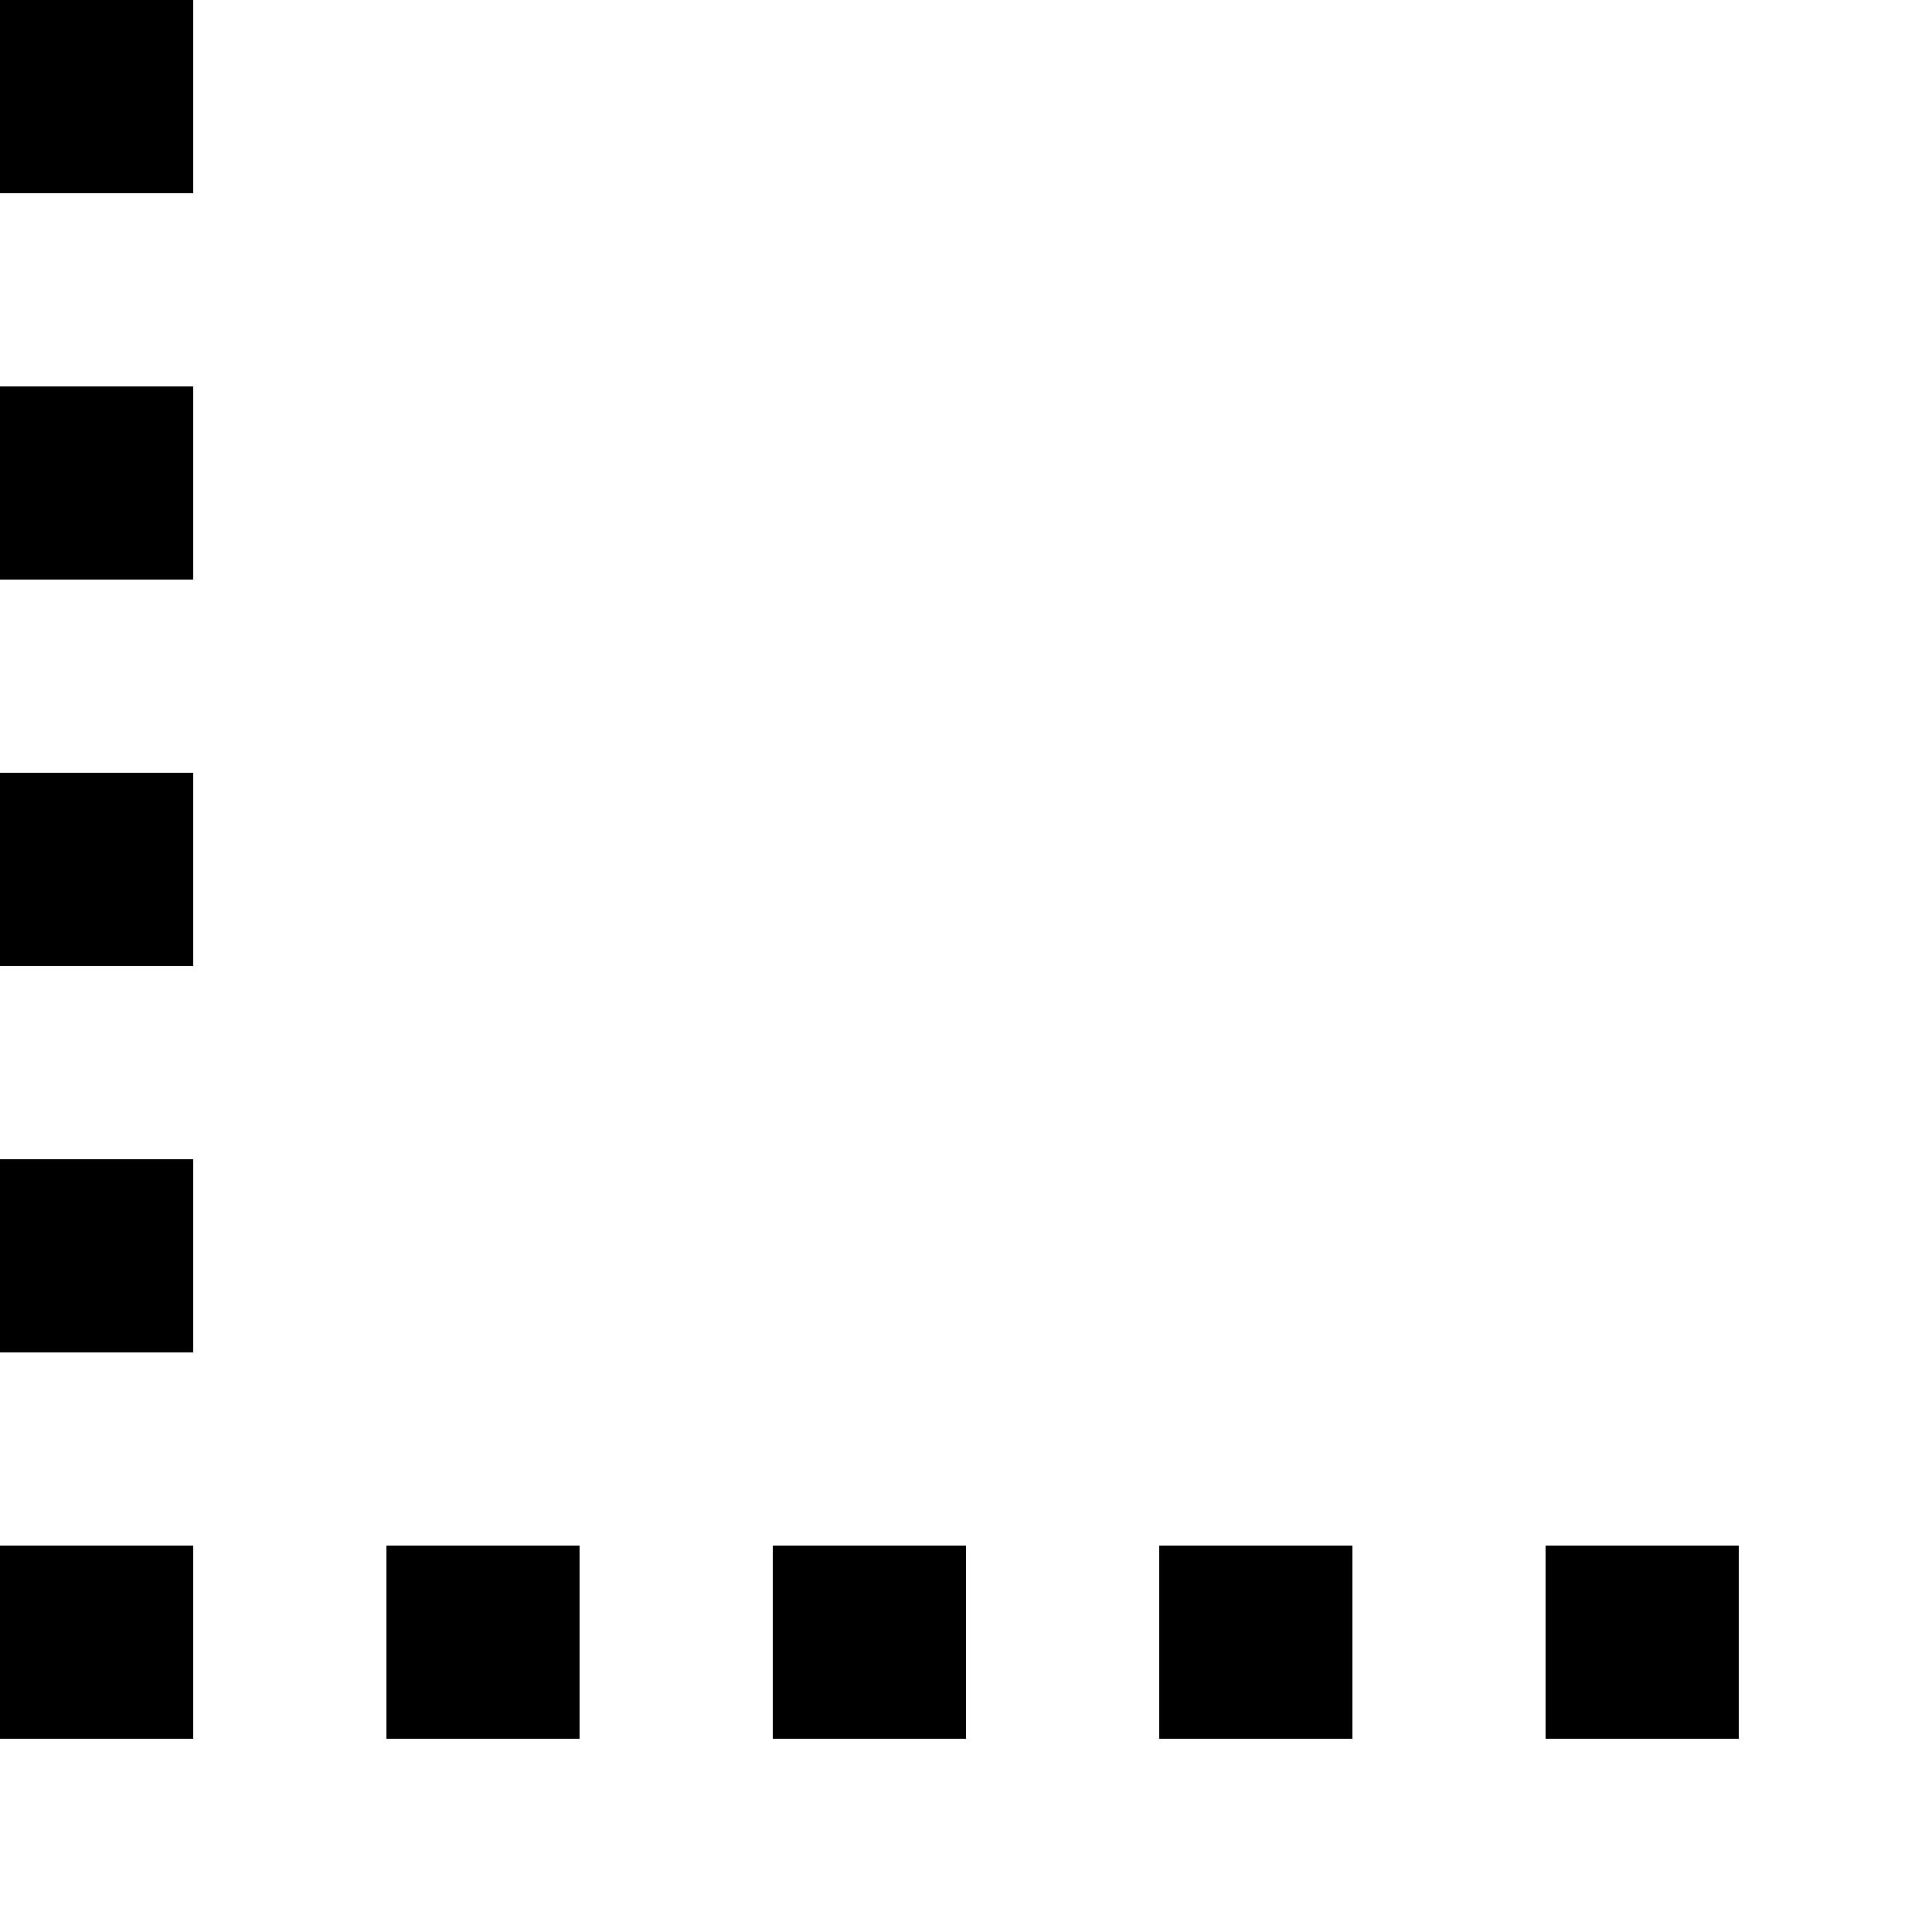
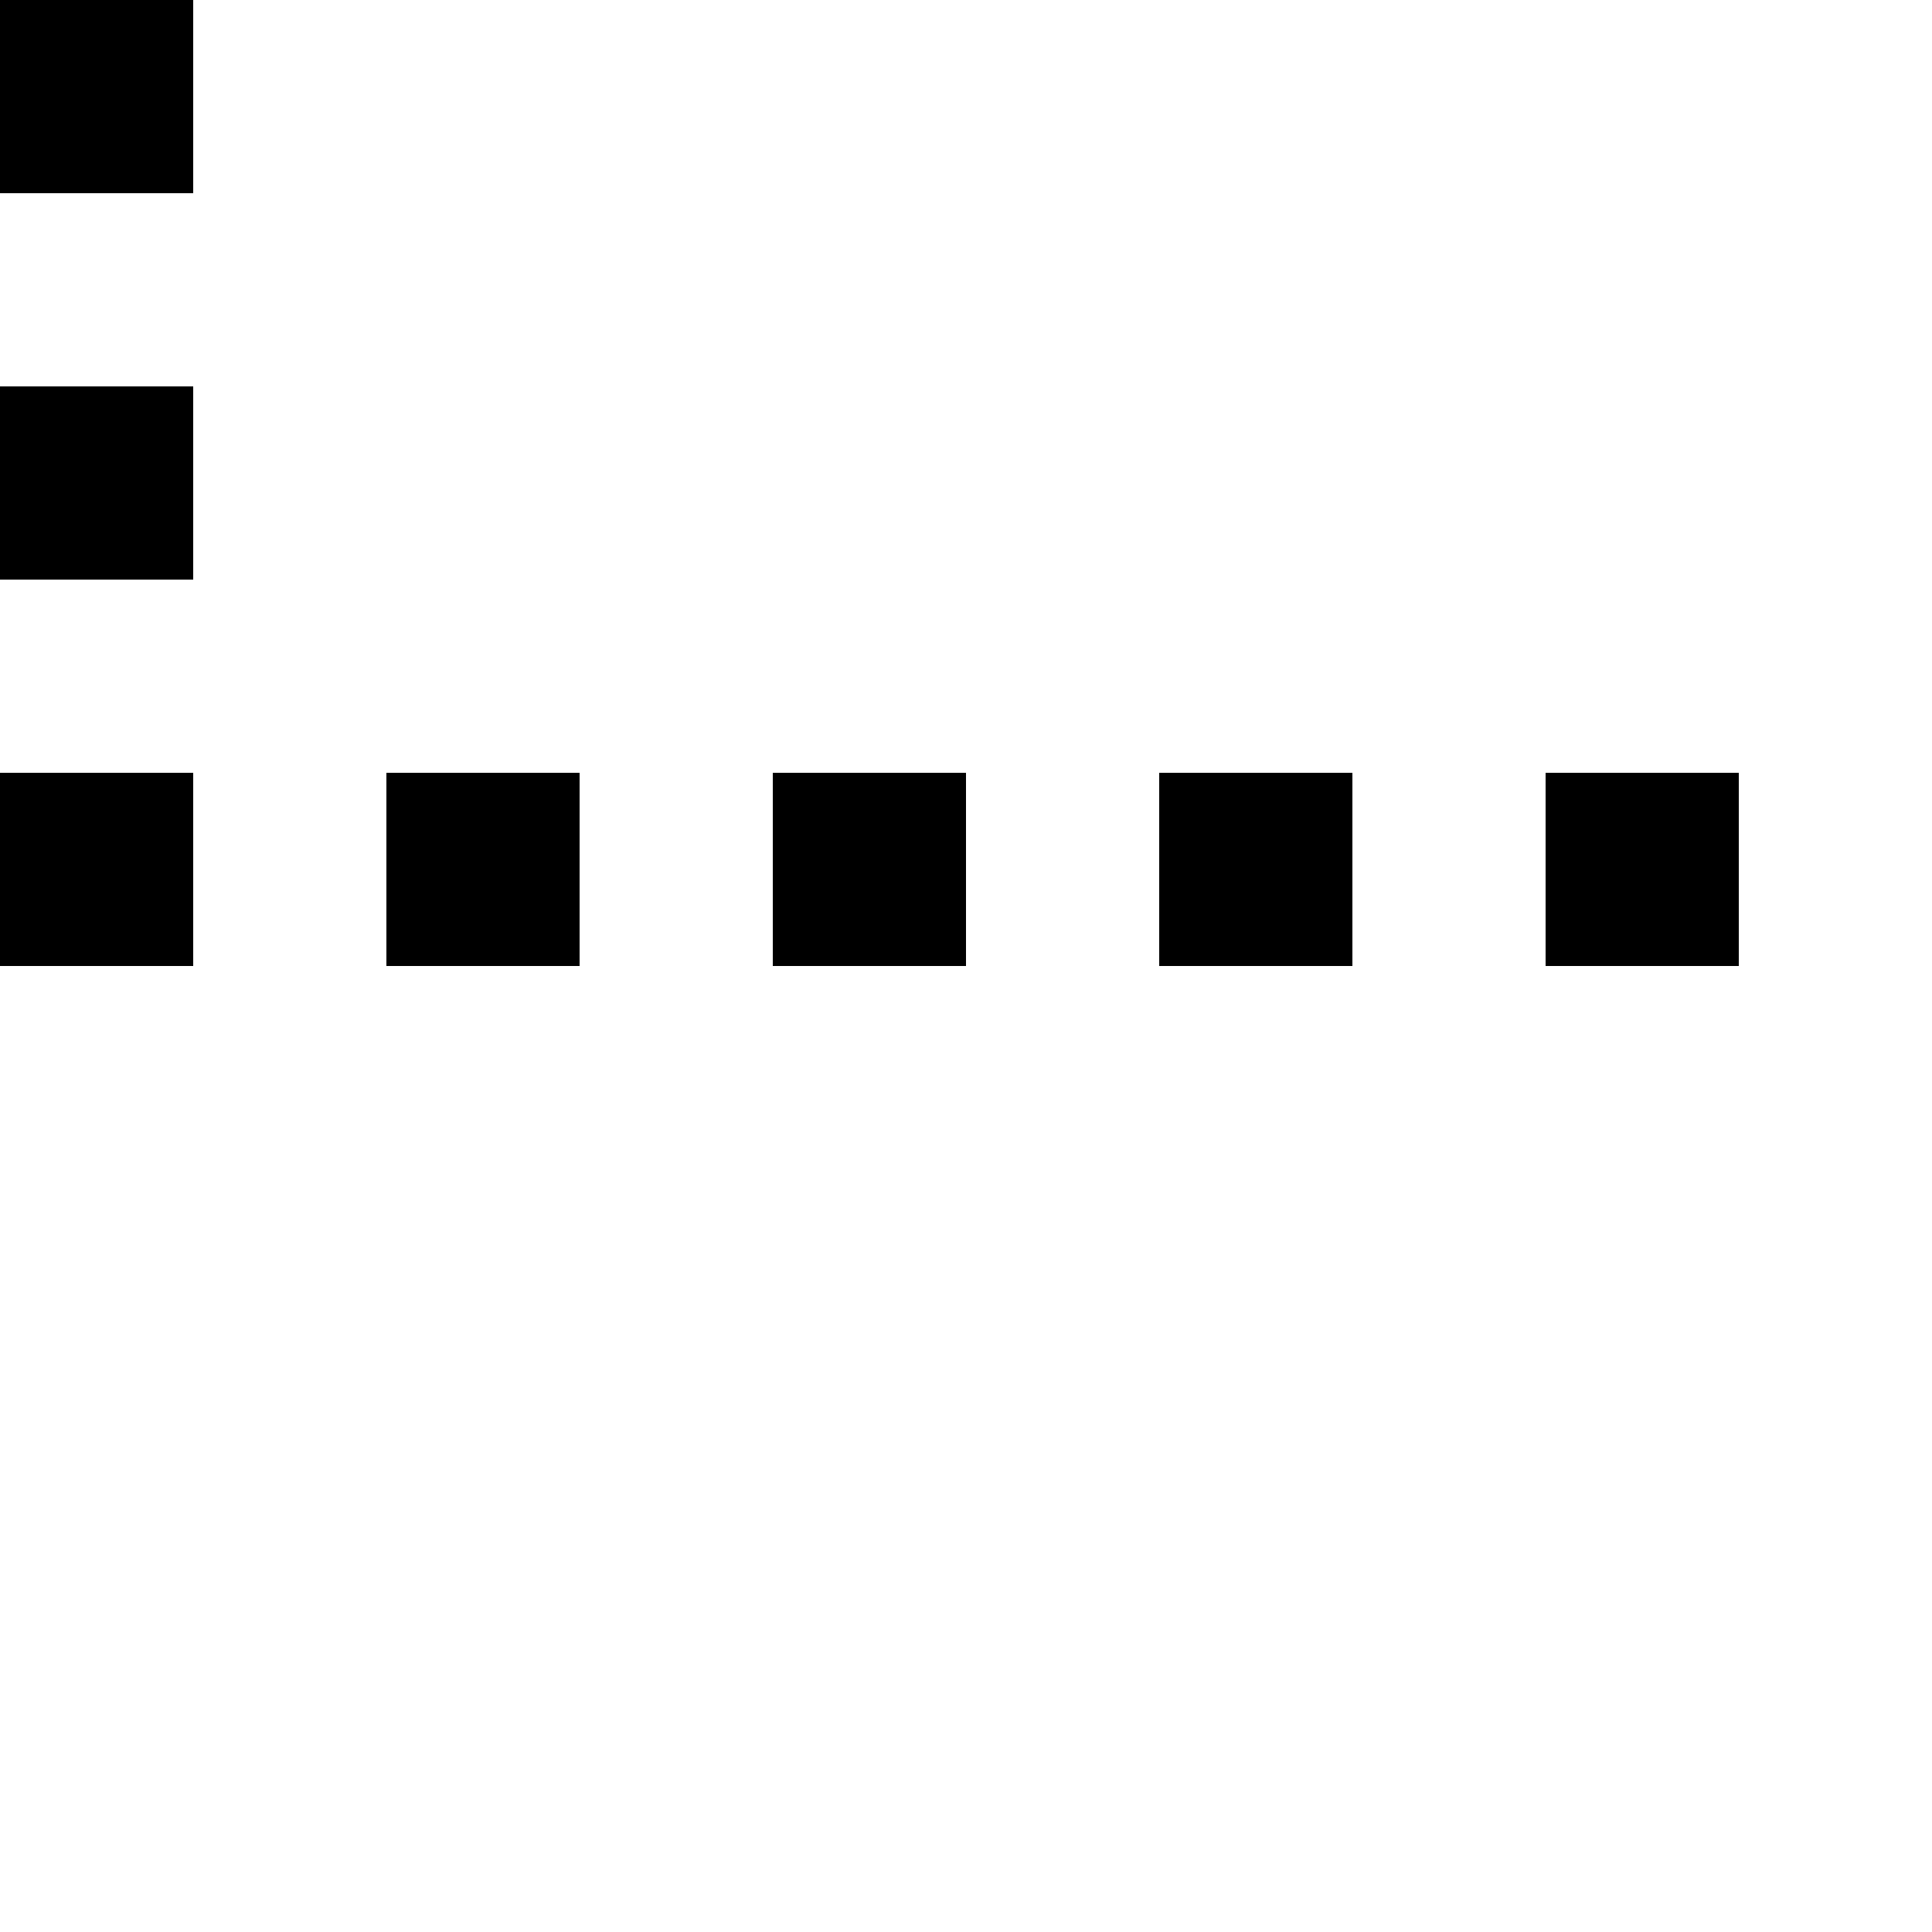
<svg xmlns="http://www.w3.org/2000/svg" width="100%" height="100%" viewBox="0 0 10 10" version="1.1" xml:space="preserve" style="fill-rule:evenodd;clip-rule:evenodd;stroke-linejoin:round;stroke-miterlimit:2;">
  <g>
    <rect x="0" y="0" width="10" height="10" style="fill:none;" />
-     <g>
-       <rect x="0" y="0" width="1" height="1" />
-       <rect x="0" y="2" width="1" height="1" />
-       <rect x="0" y="4" width="1" height="1" />
-       <rect x="0" y="6" width="1" height="1" />
-       <rect x="0" y="8" width="1" height="1" />
-       <rect x="2" y="8" width="1" height="1" />
-       <rect x="4" y="8" width="1" height="1" />
-       <rect x="6" y="8" width="1" height="1" />
-       <rect x="8" y="8" width="1" height="1" />
-     </g>
+     <rect x="0" y="0" width="1" height="1" />
+     <rect x="0" y="2" width="1" height="1" />
+     <rect x="0" y="4" width="1" height="1" />
+     <rect x="2" y="4" width="1" height="1" />
+     <rect x="4" y="4" width="1" height="1" />
+     <rect x="6" y="4" width="1" height="1" />
+     <rect x="8" y="4" width="1" height="1" />
  </g>
</svg>
